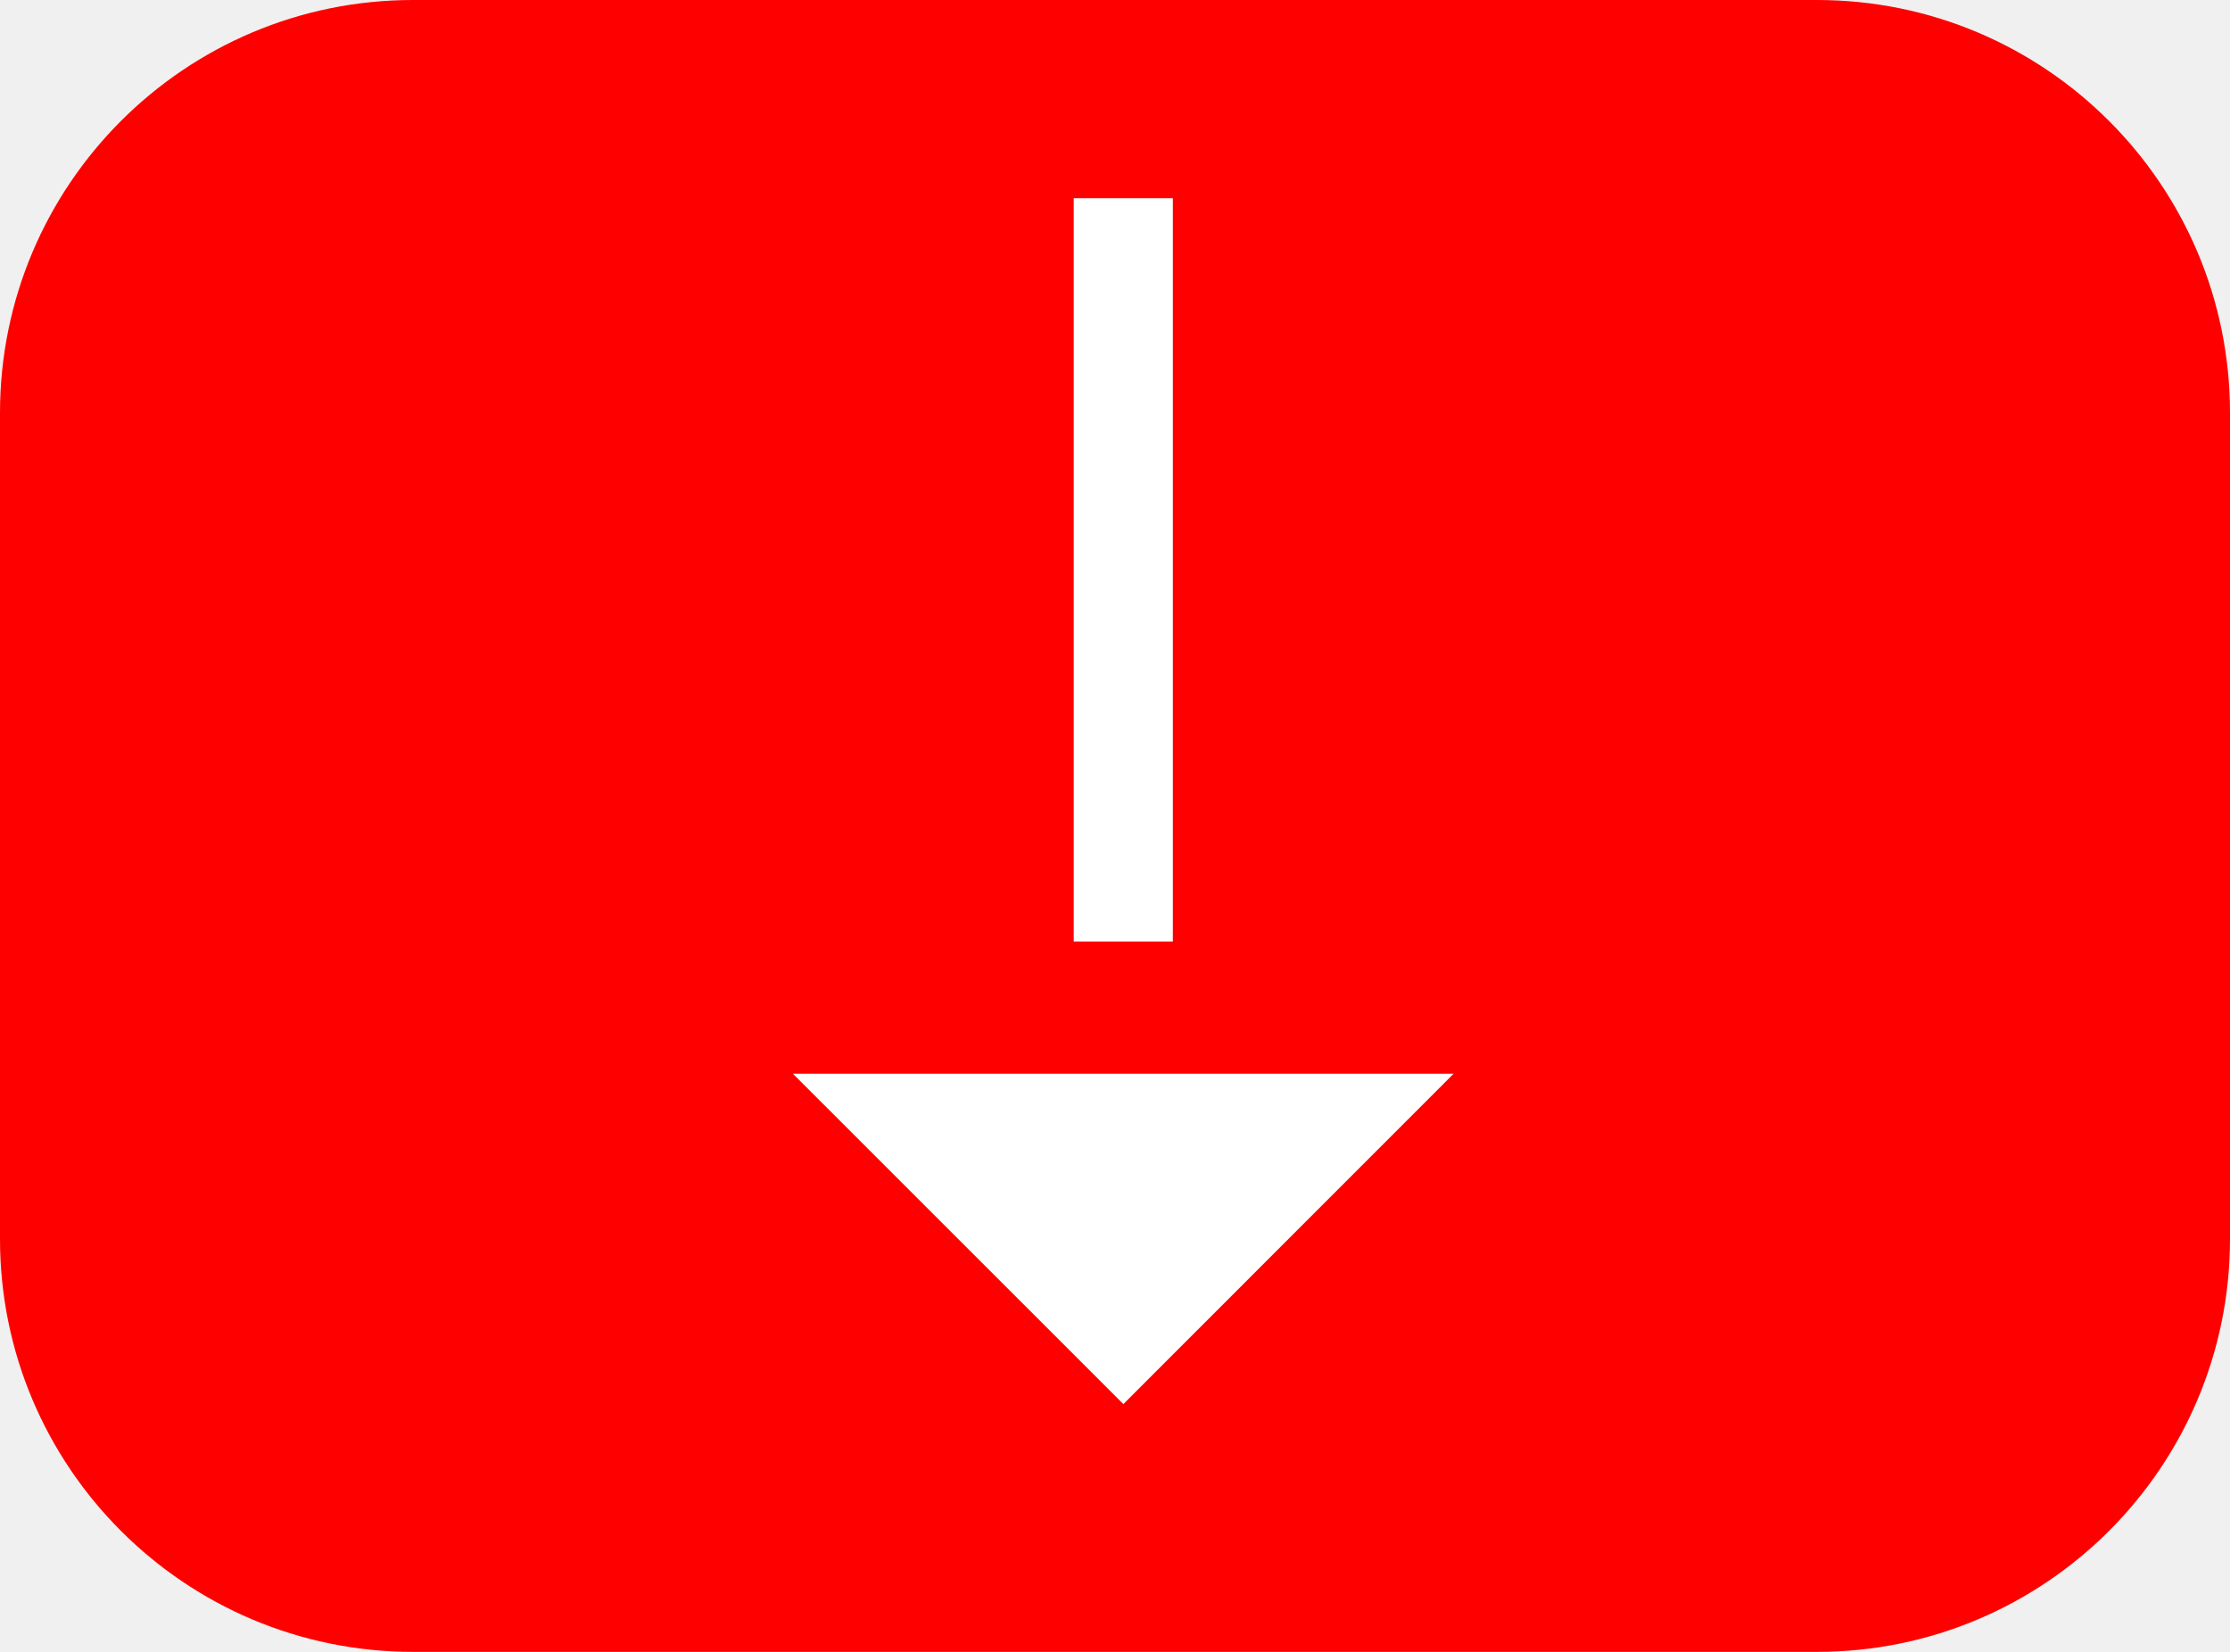
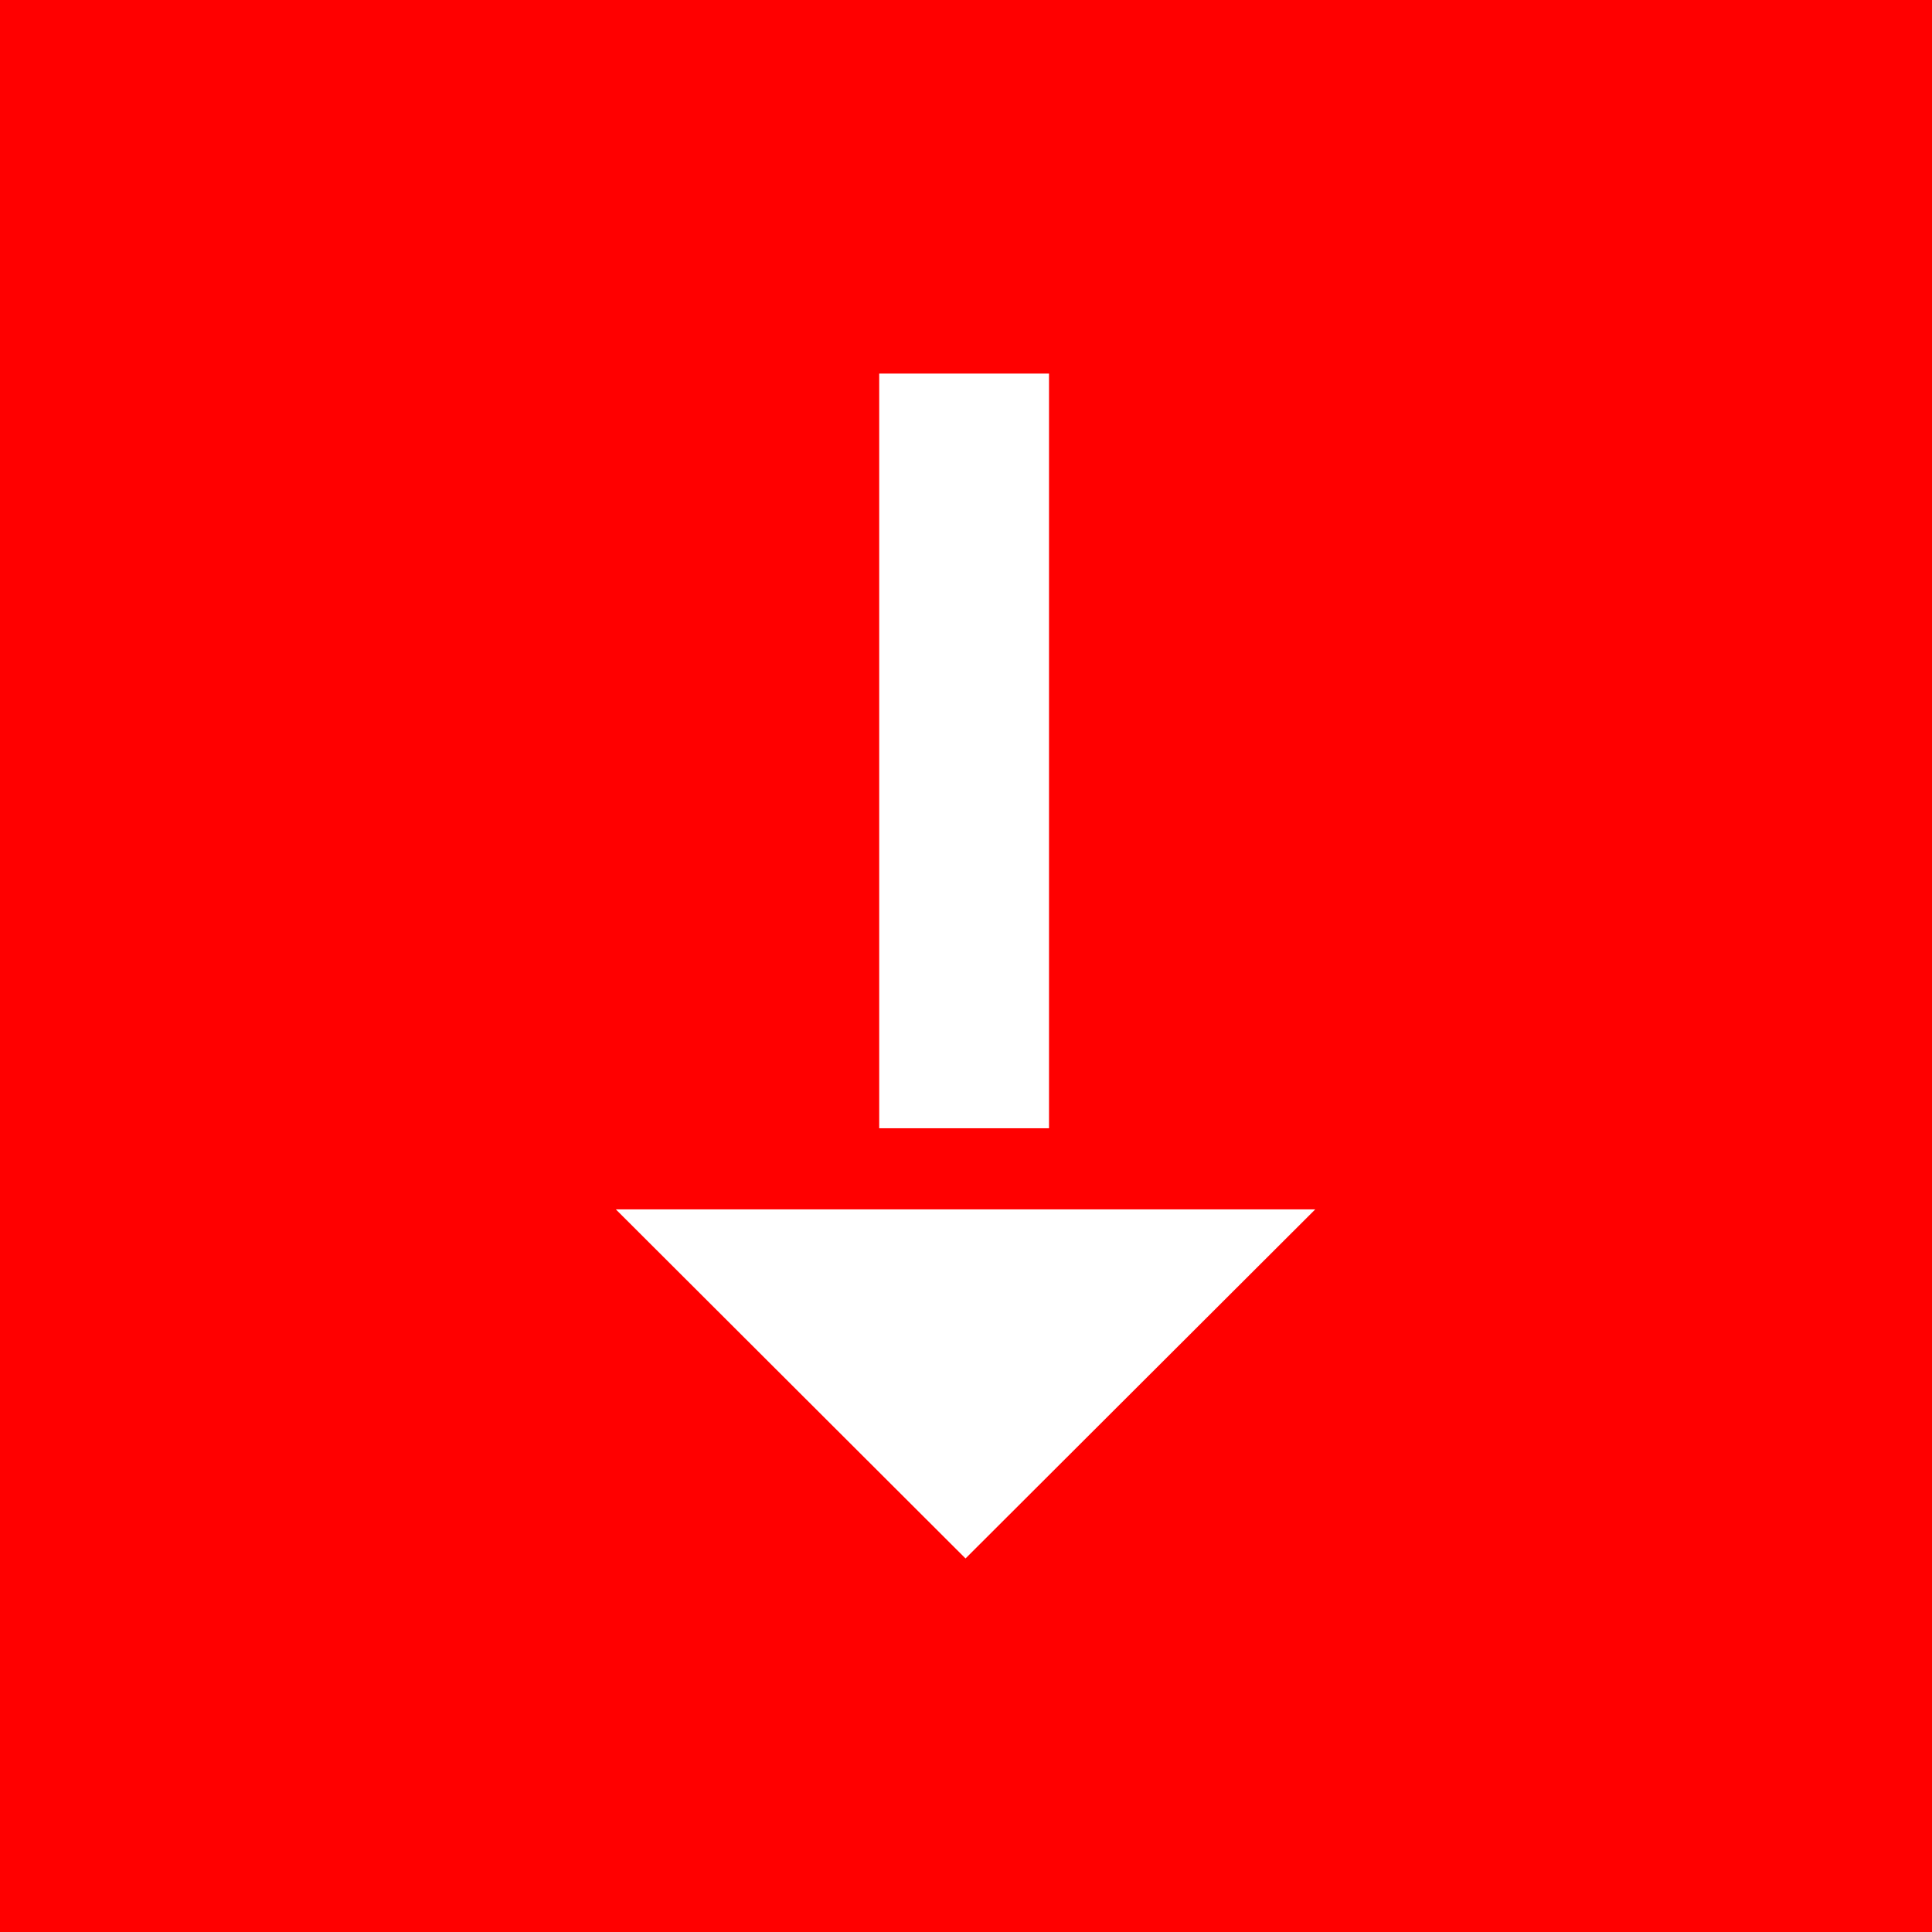
- <svg xmlns="http://www.w3.org/2000/svg" width="135" height="100" viewBox="0 0 135 100">
+ <svg xmlns="http://www.w3.org/2000/svg" id="Download_Arrow" data-name="Download Arrow" width="512" height="512" viewBox="0 0 512 512">
  <defs>
    <style>
      .cls-1 {
        fill: red;
      }

      .cls-2, .cls-3 {
        fill: #fff;
      }

-       .cls-3 {
+       .cls-2 {
        fill-rule: evenodd;
      }
    </style>
  </defs>
-   <rect id="Rounded_Rectangle_1" data-name="Rounded Rectangle 1" class="cls-1" width="135" height="100" rx="25" ry="25" />
-   <rect class="cls-2" x="65" y="12" width="6" height="45" />
-   <path id="Polygon_1" data-name="Polygon 1" class="cls-3" d="M68.006,85L48,65h40Z" />
+   <rect class="cls-1" width="512" height="512" />
+   <path id="Polygon_1" data-name="Polygon 1" class="cls-2" d="M255.875,413.008L163.2,320.492h185.36Z" />
+   <rect class="cls-3" x="233" y="99" width="45" height="200" />
</svg>
